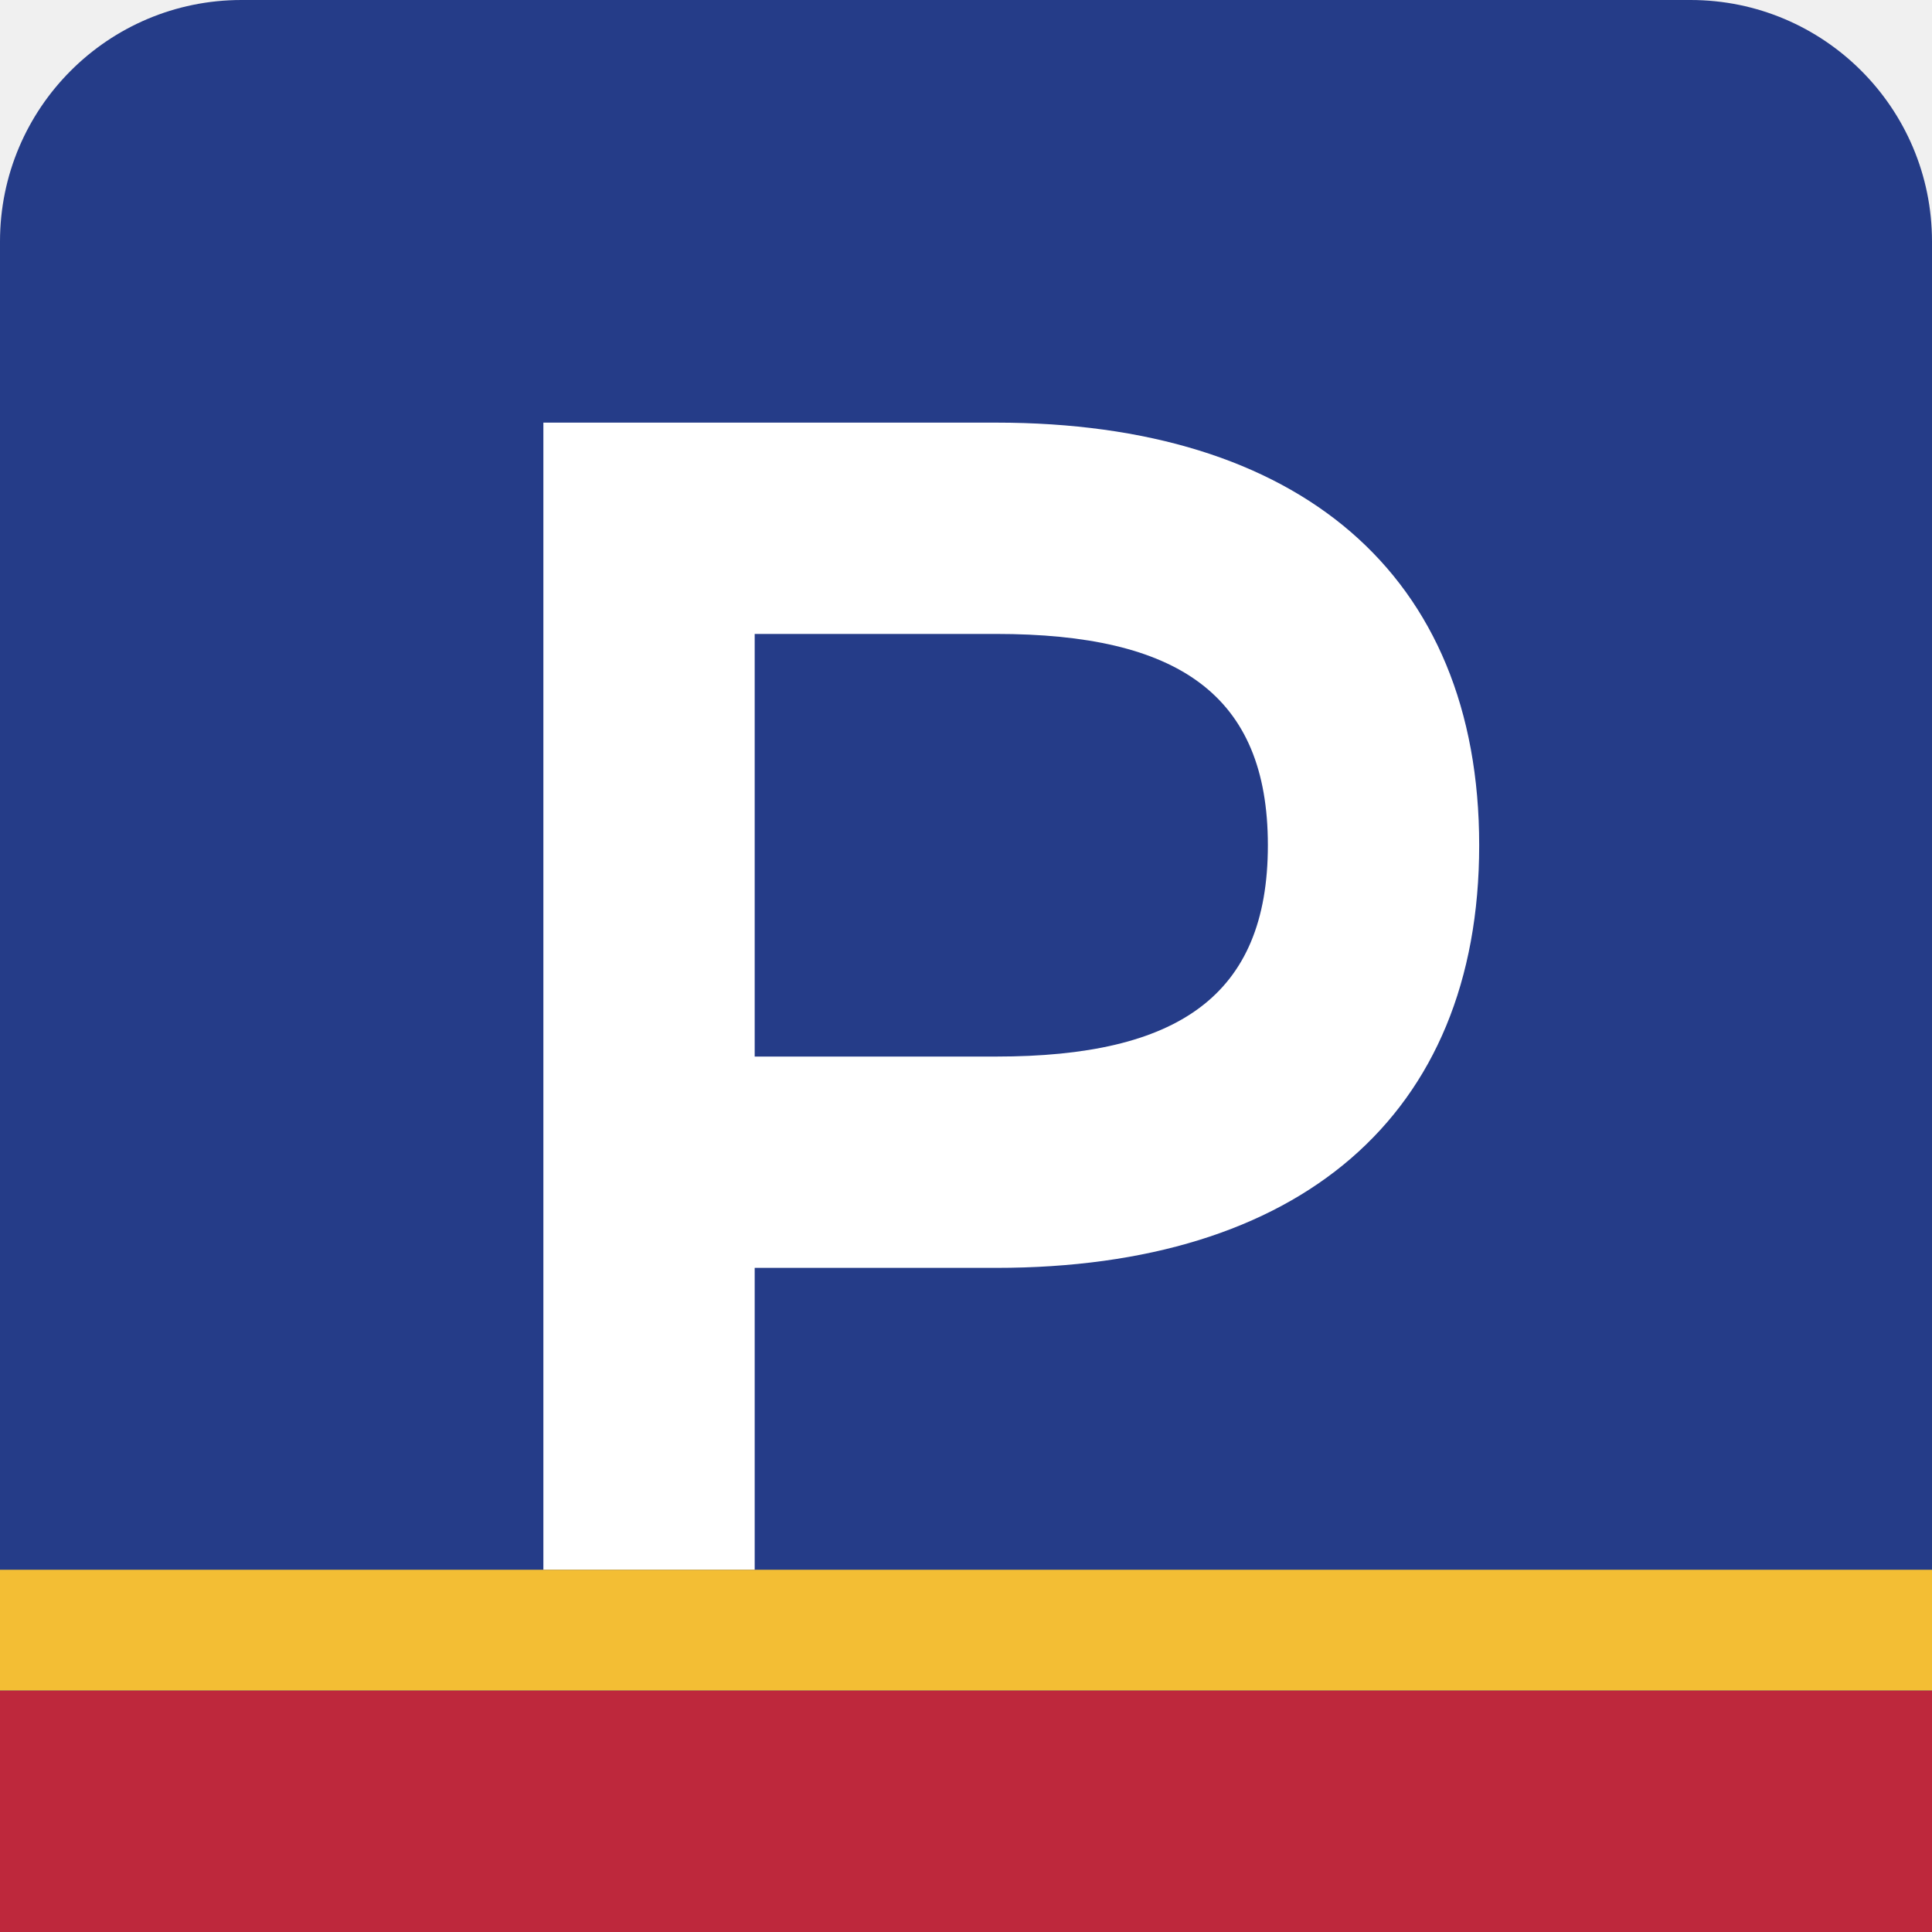
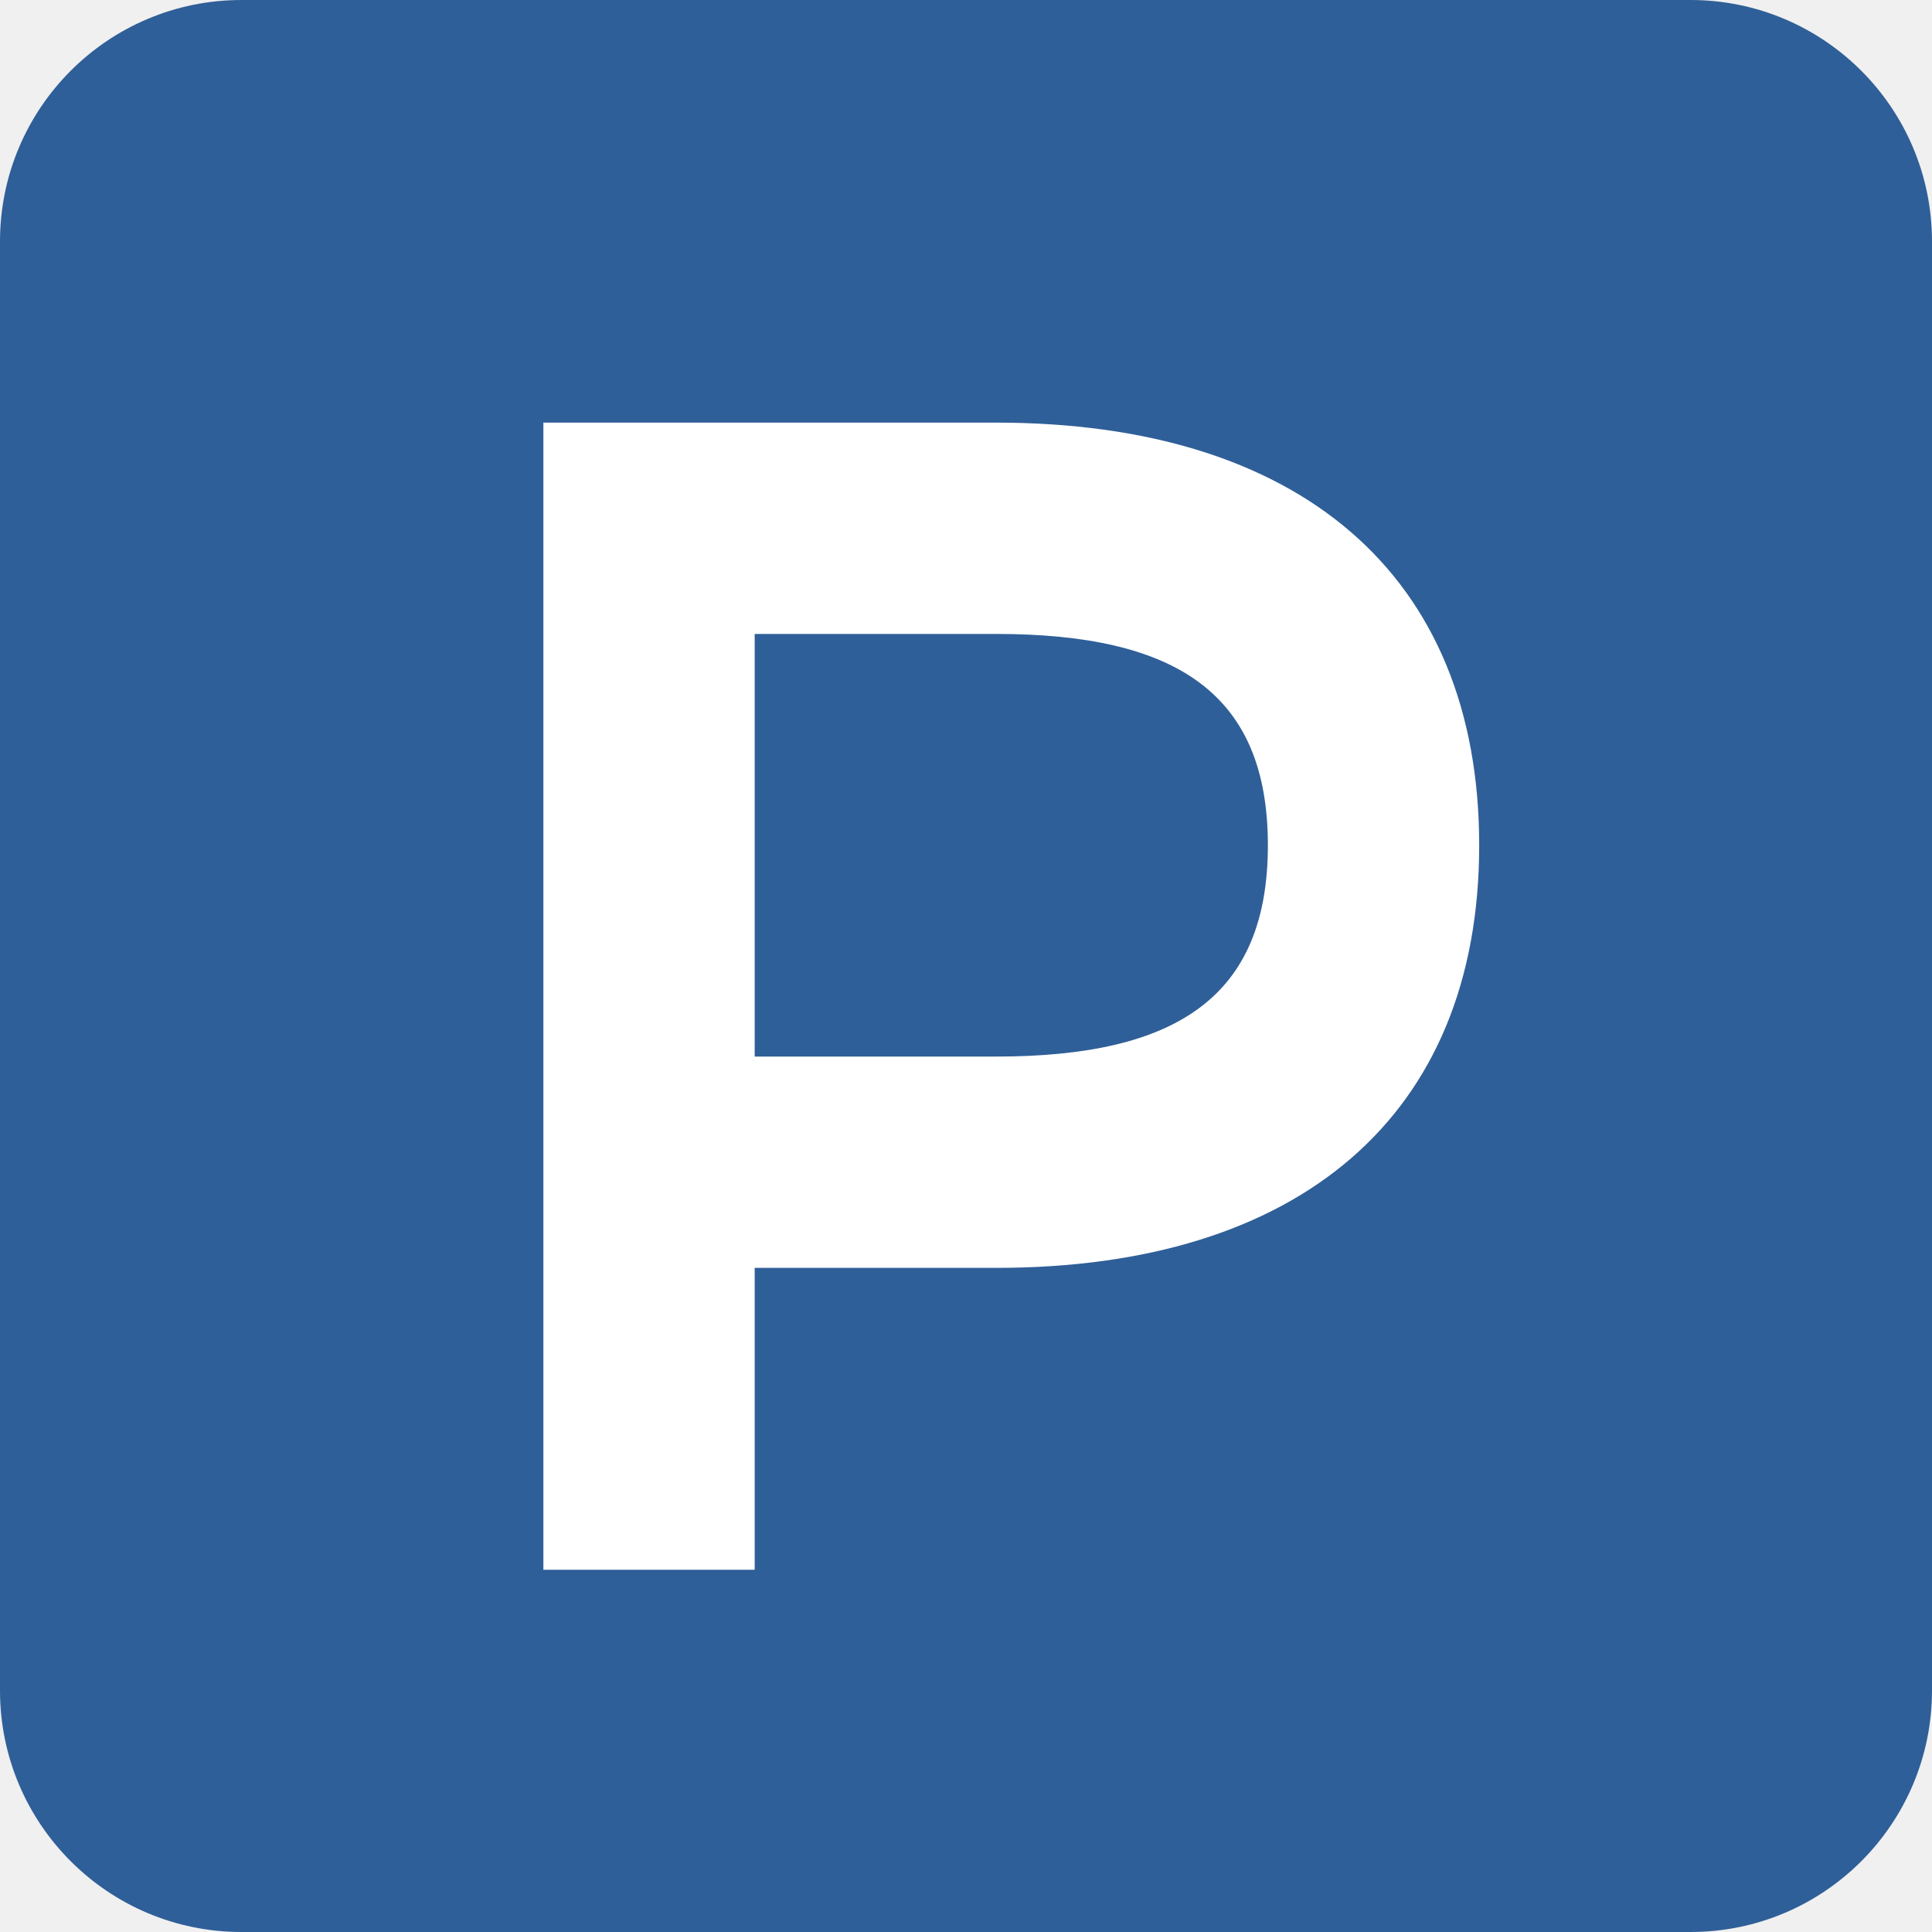
<svg xmlns="http://www.w3.org/2000/svg" viewBox="0 0 64 64">
-   <rect width="64" height="64" rx="8" fill="#253c88" />
+   <rect width="64" height="64" rx="8" fill="#2f5f98" />
  <path d="M18 14h15c10 0 16 5 16 14S43 42 33 42h-8v10h-7V14Zm7 7v14h8c6 0 9-2 9-7s-3-7-9-7h-8Z" fill="#fff" />
-   <path d="M0 56h64v8H0z" fill="#be283c" />
-   <path d="M0 52h64v4H0z" fill="#f3be34" />
</svg>
